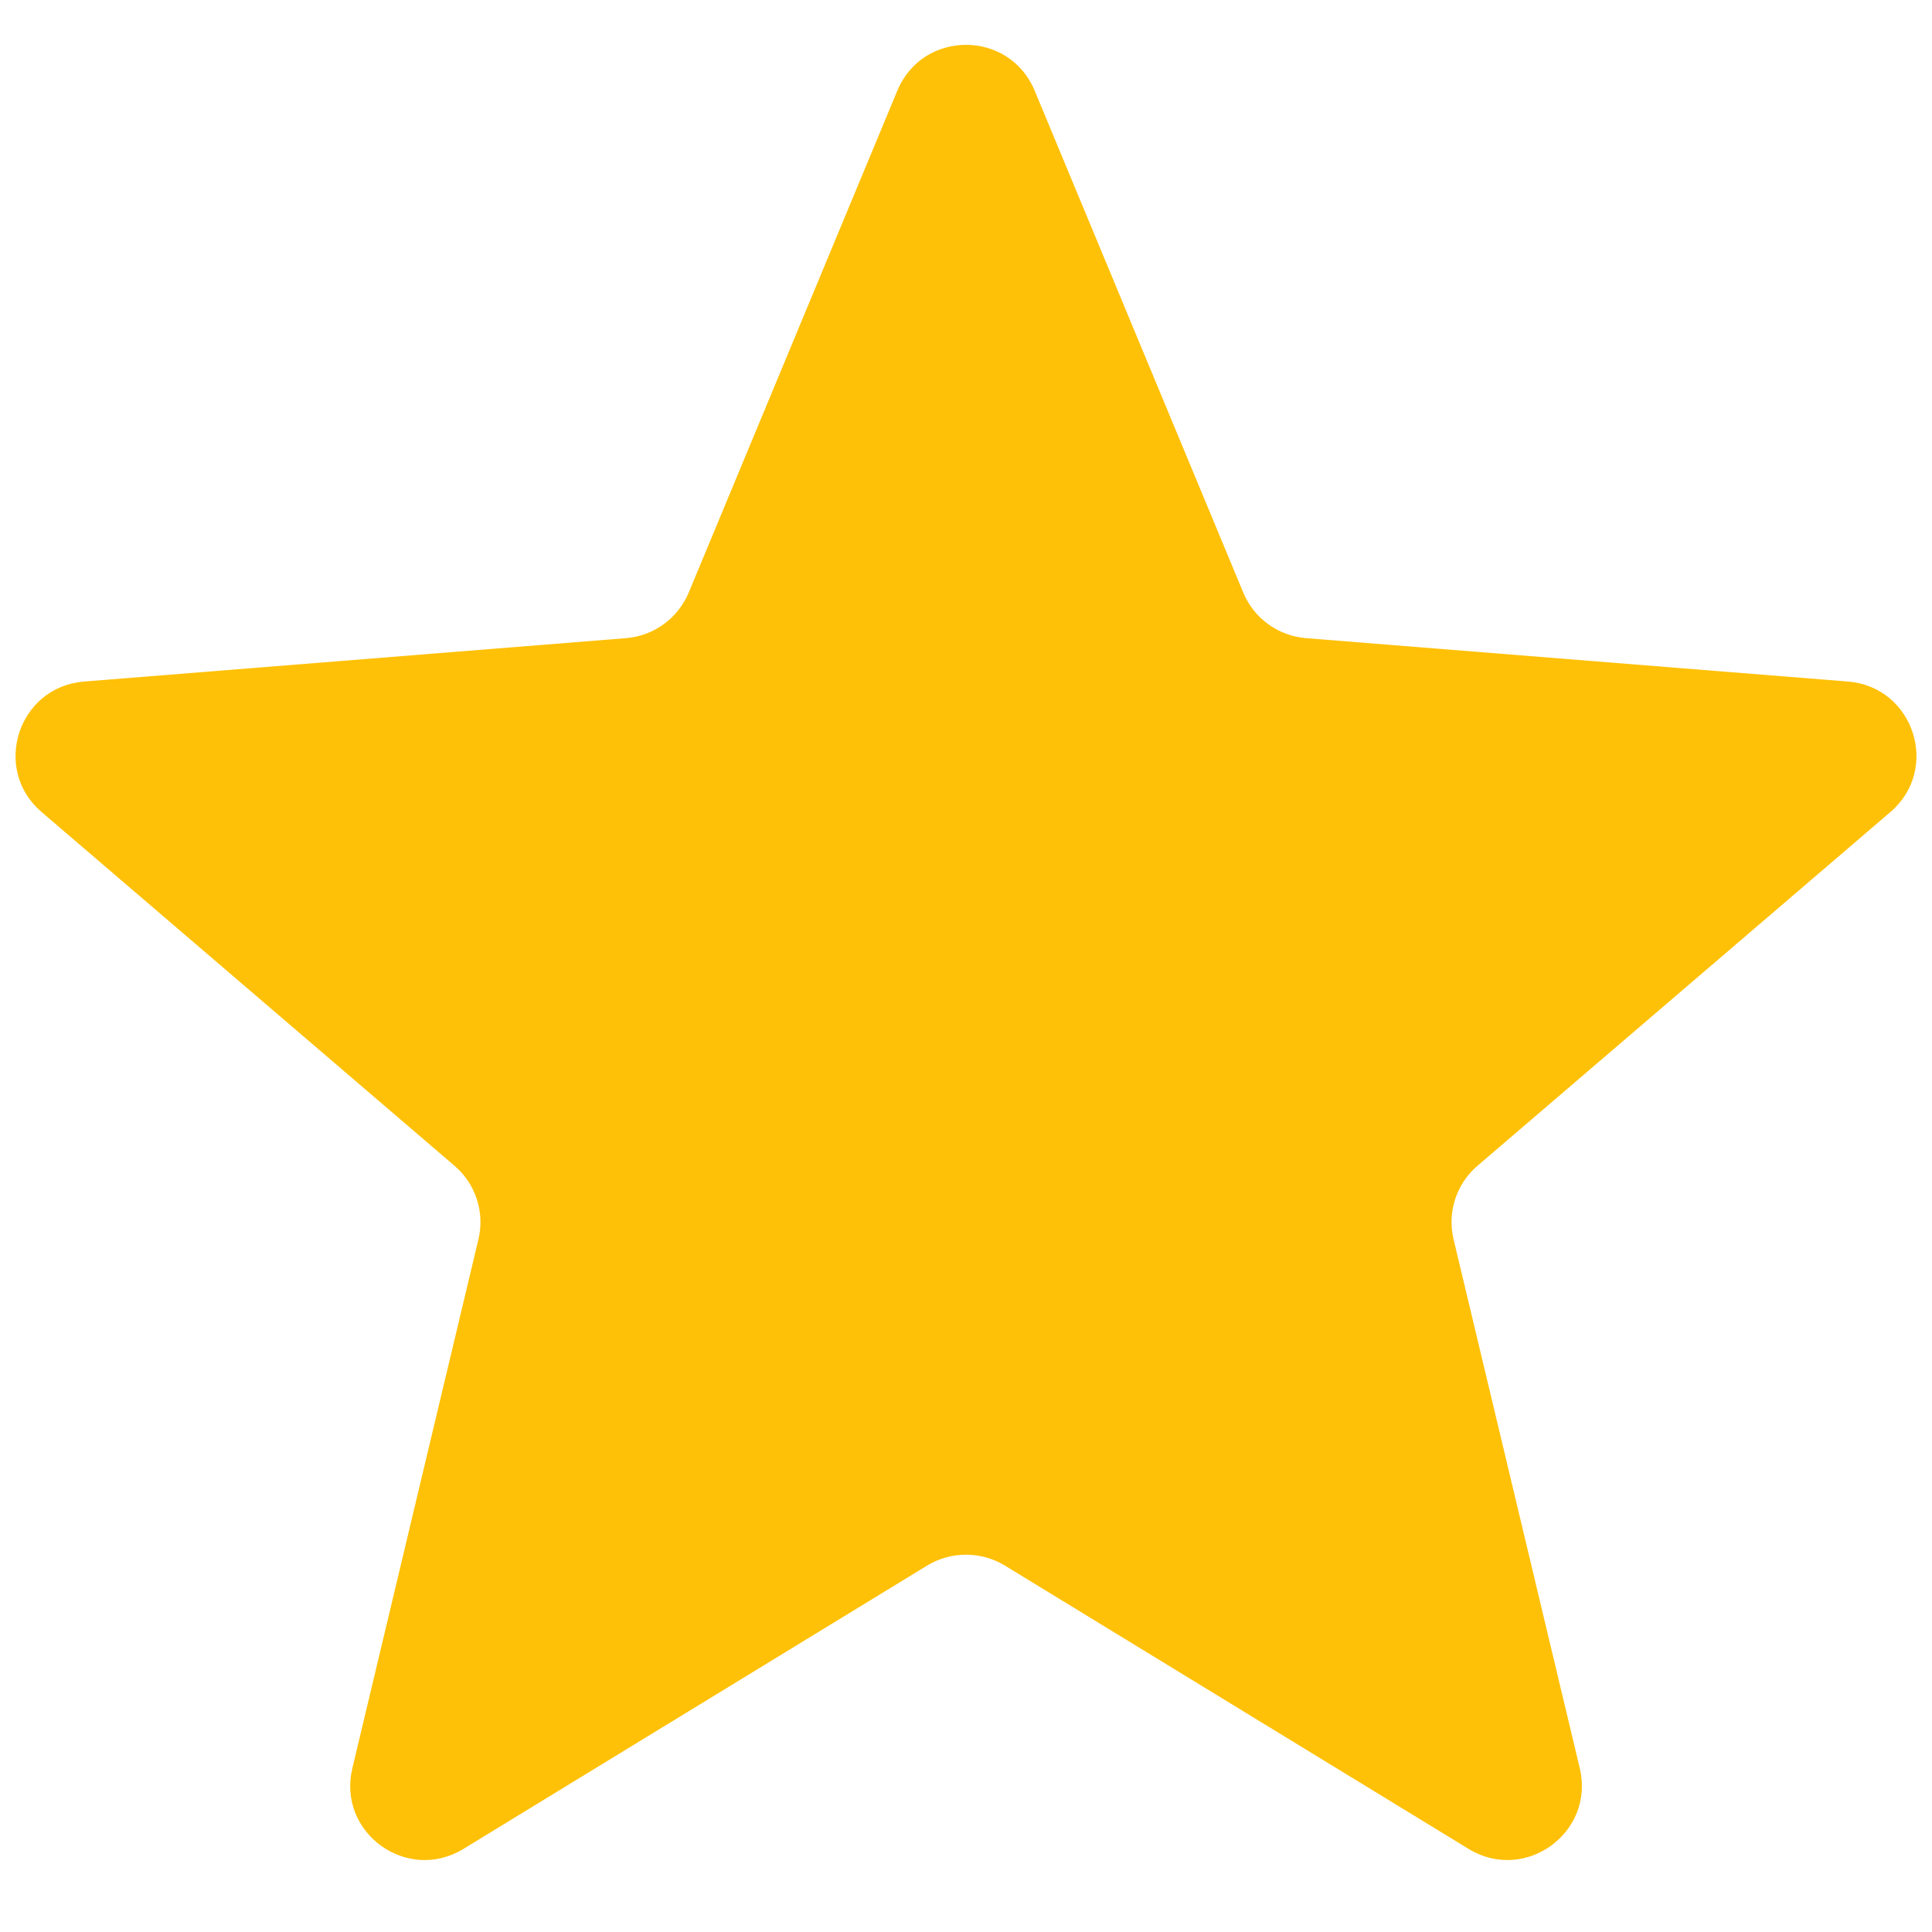
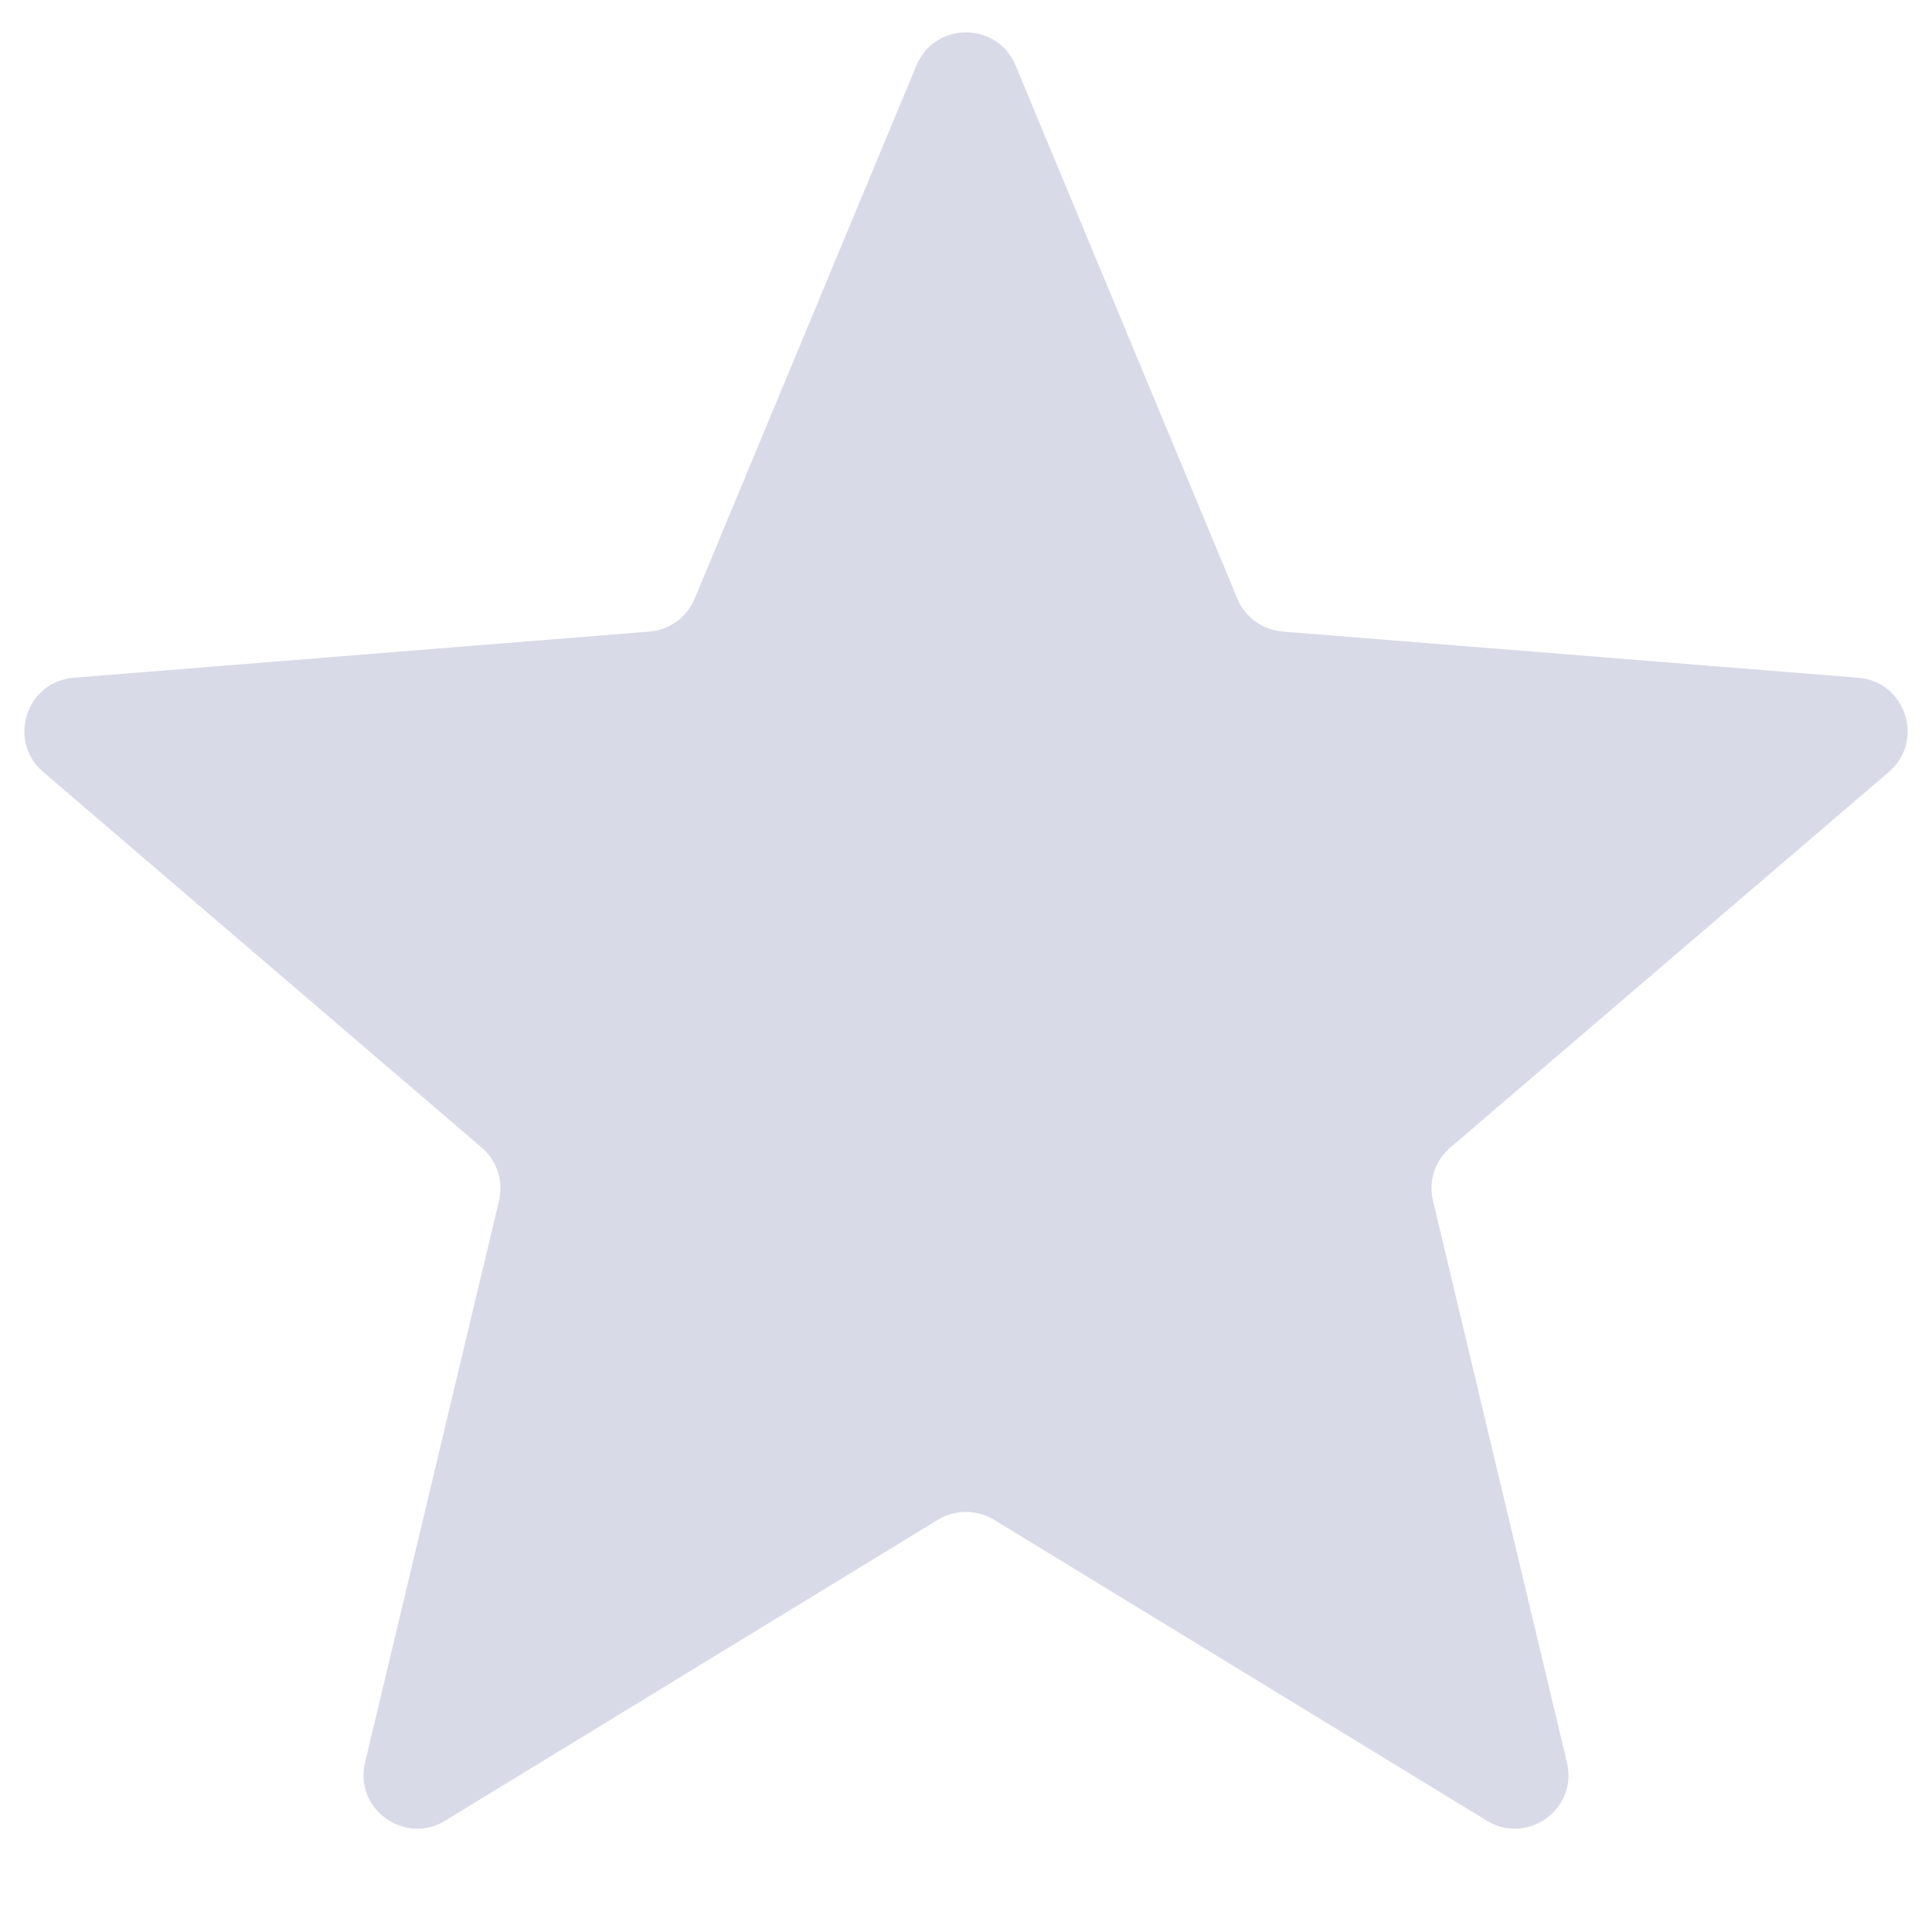
- <svg xmlns="http://www.w3.org/2000/svg" width="100%" height="100%" viewBox="0 0 13 13" fill="none">
-   <path d="M6.038 0.61C6.209 0.199 6.791 0.199 6.962 0.61L8.366 3.988C8.438 4.161 8.601 4.279 8.788 4.294L12.435 4.586C12.878 4.622 13.058 5.175 12.72 5.464L9.942 7.844C9.799 7.966 9.737 8.158 9.781 8.34L10.63 11.898C10.733 12.331 10.262 12.673 9.882 12.441L6.761 10.534C6.601 10.437 6.399 10.437 6.239 10.534L3.118 12.441C2.738 12.673 2.267 12.331 2.371 11.898L3.219 8.34C3.263 8.158 3.201 7.966 3.058 7.844L0.28 5.464C-0.058 5.175 0.122 4.622 0.565 4.586L4.212 4.294C4.399 4.279 4.561 4.161 4.634 3.988L6.038 0.61Z" fill="#FFC107" />
+ <svg xmlns="http://www.w3.org/2000/svg" width="100%" height="100%" viewBox="0 0 18 18" fill="none">
+   <path d="M8.538 0.61C8.709 0.199 9.291 0.199 9.462 0.61L11.528 5.577C11.6 5.751 11.763 5.869 11.95 5.884L17.312 6.314C17.756 6.349 17.935 6.903 17.598 7.192L13.512 10.692C13.369 10.814 13.307 11.005 13.351 11.188L14.599 16.421C14.702 16.853 14.232 17.195 13.852 16.963L9.261 14.159C9.101 14.062 8.899 14.062 8.739 14.159L4.148 16.963C3.769 17.195 3.298 16.853 3.401 16.421L4.649 11.188C4.693 11.005 4.631 10.814 4.488 10.692L0.402 7.192C0.065 6.903 0.244 6.349 0.688 6.314L6.051 5.884C6.237 5.869 6.4 5.751 6.472 5.577L8.538 0.61Z" fill="#D9DAE8" />
</svg>
